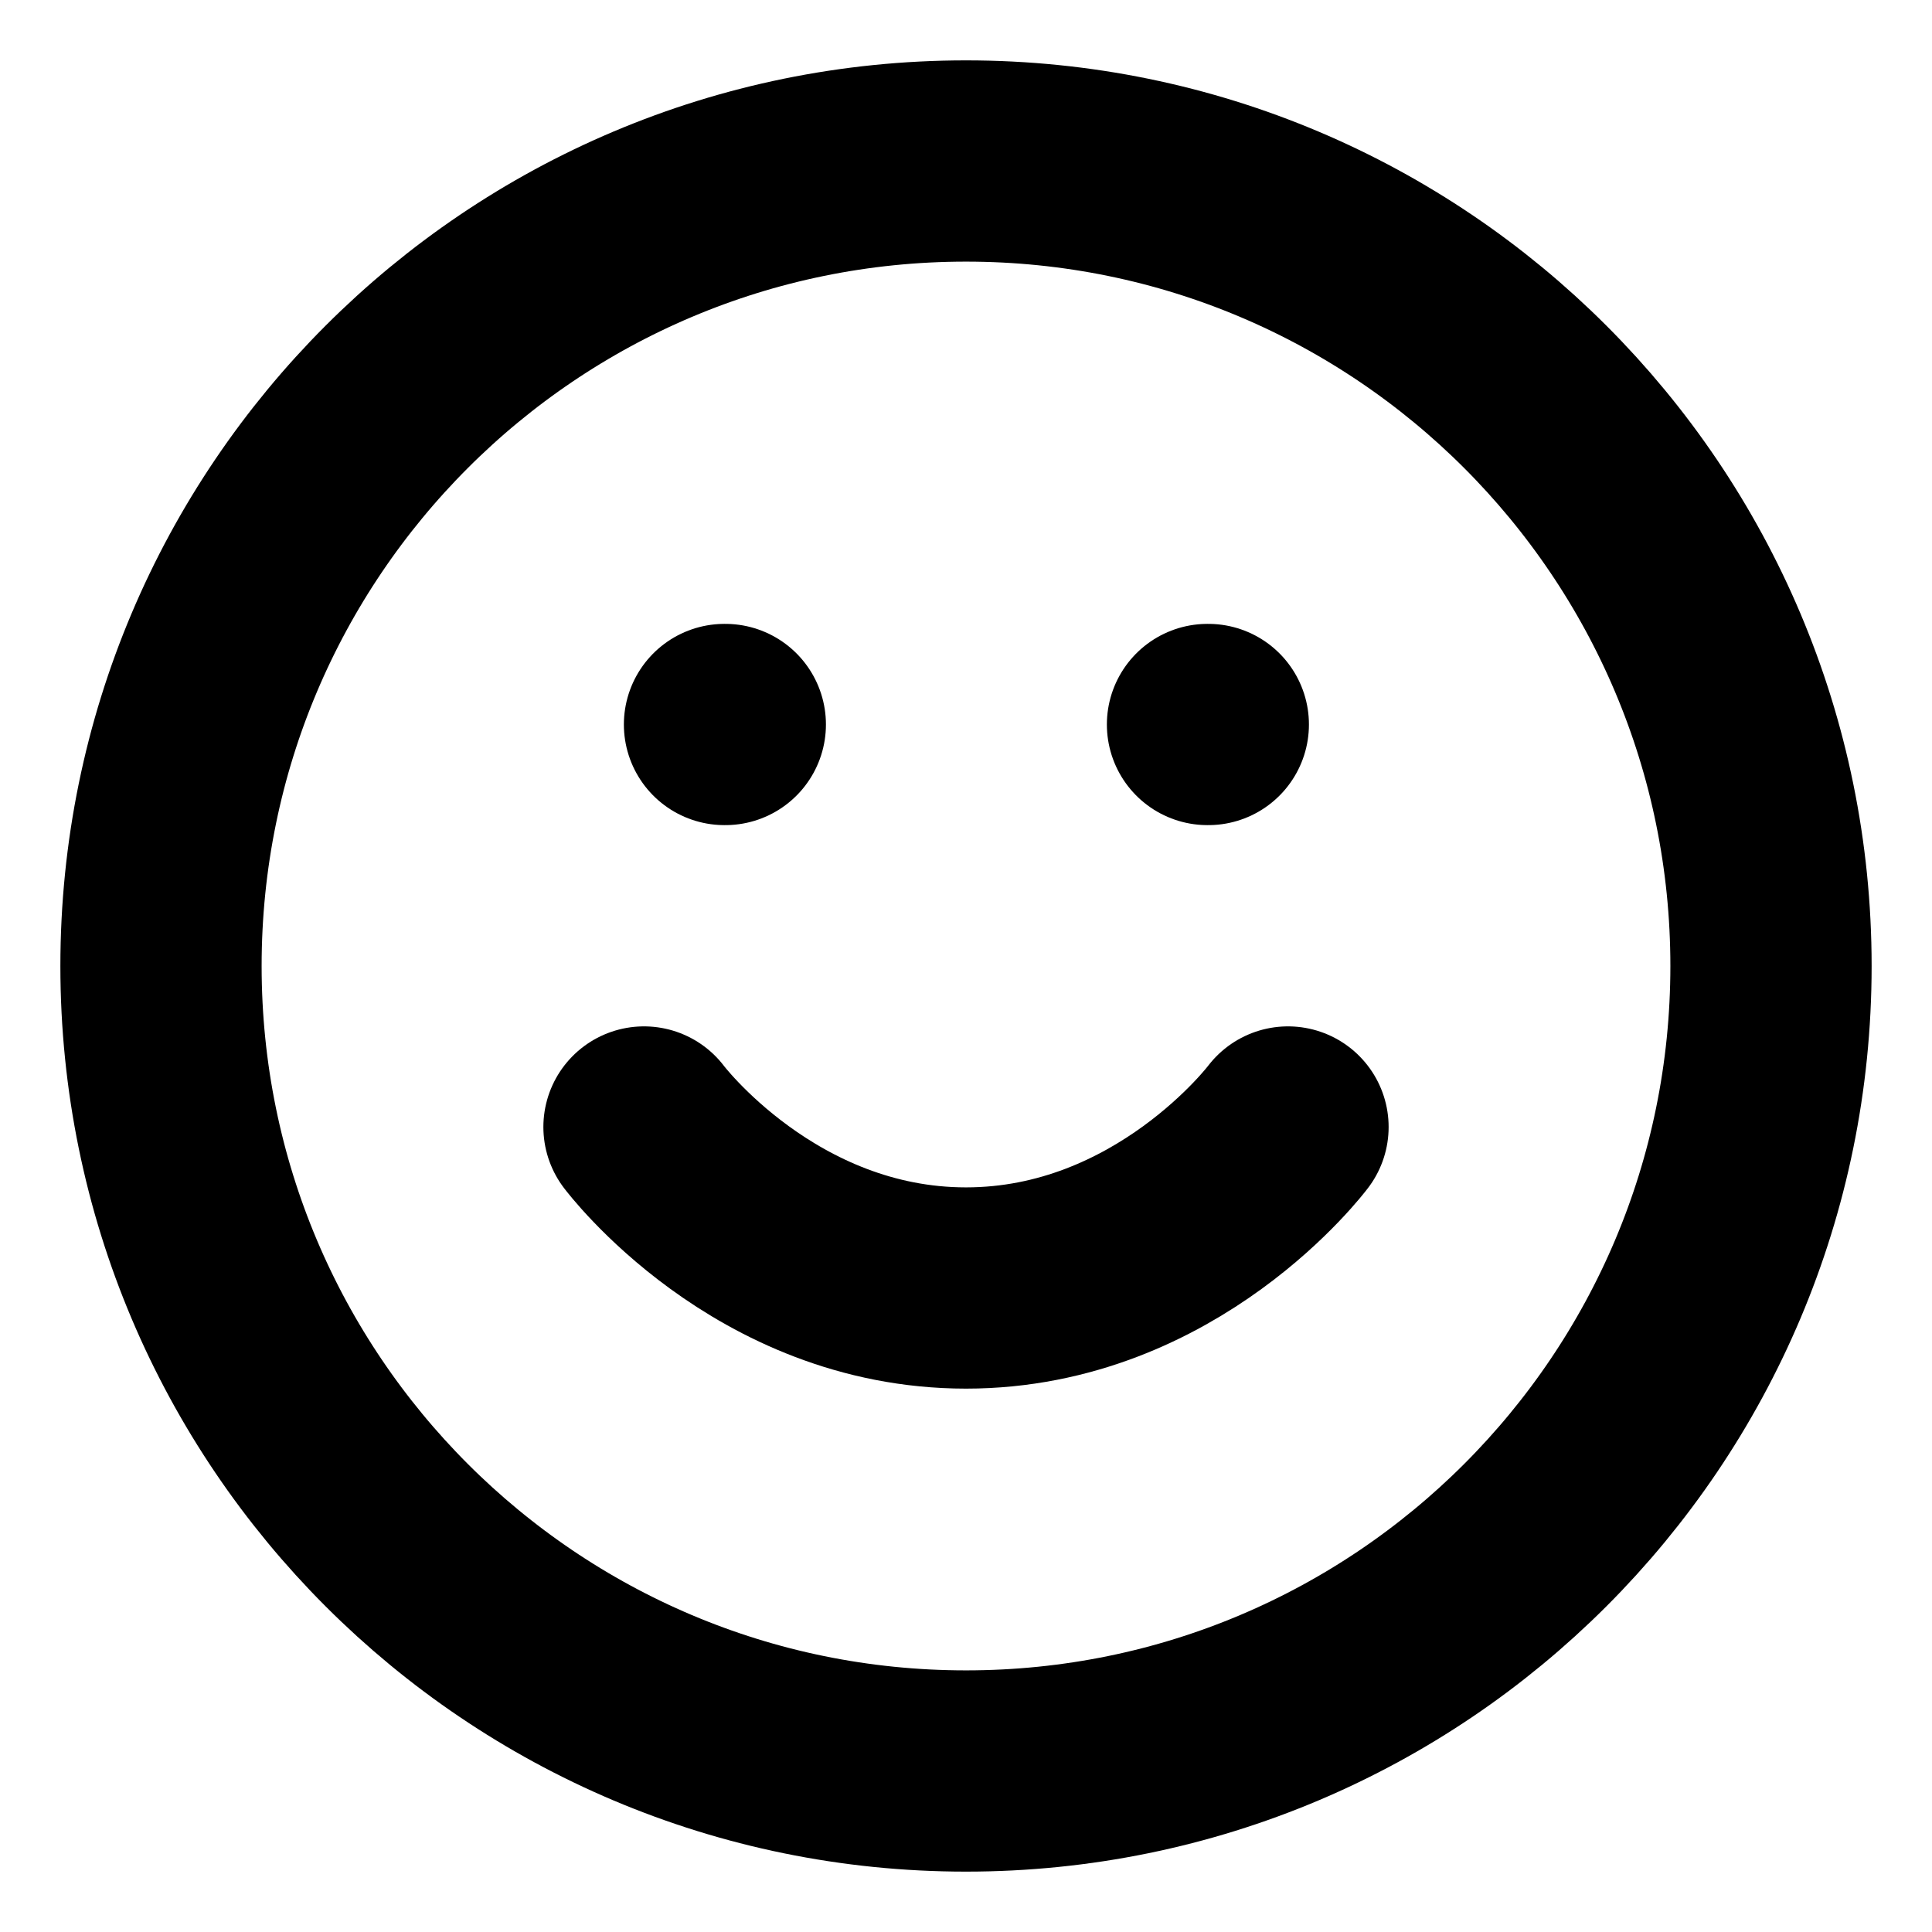
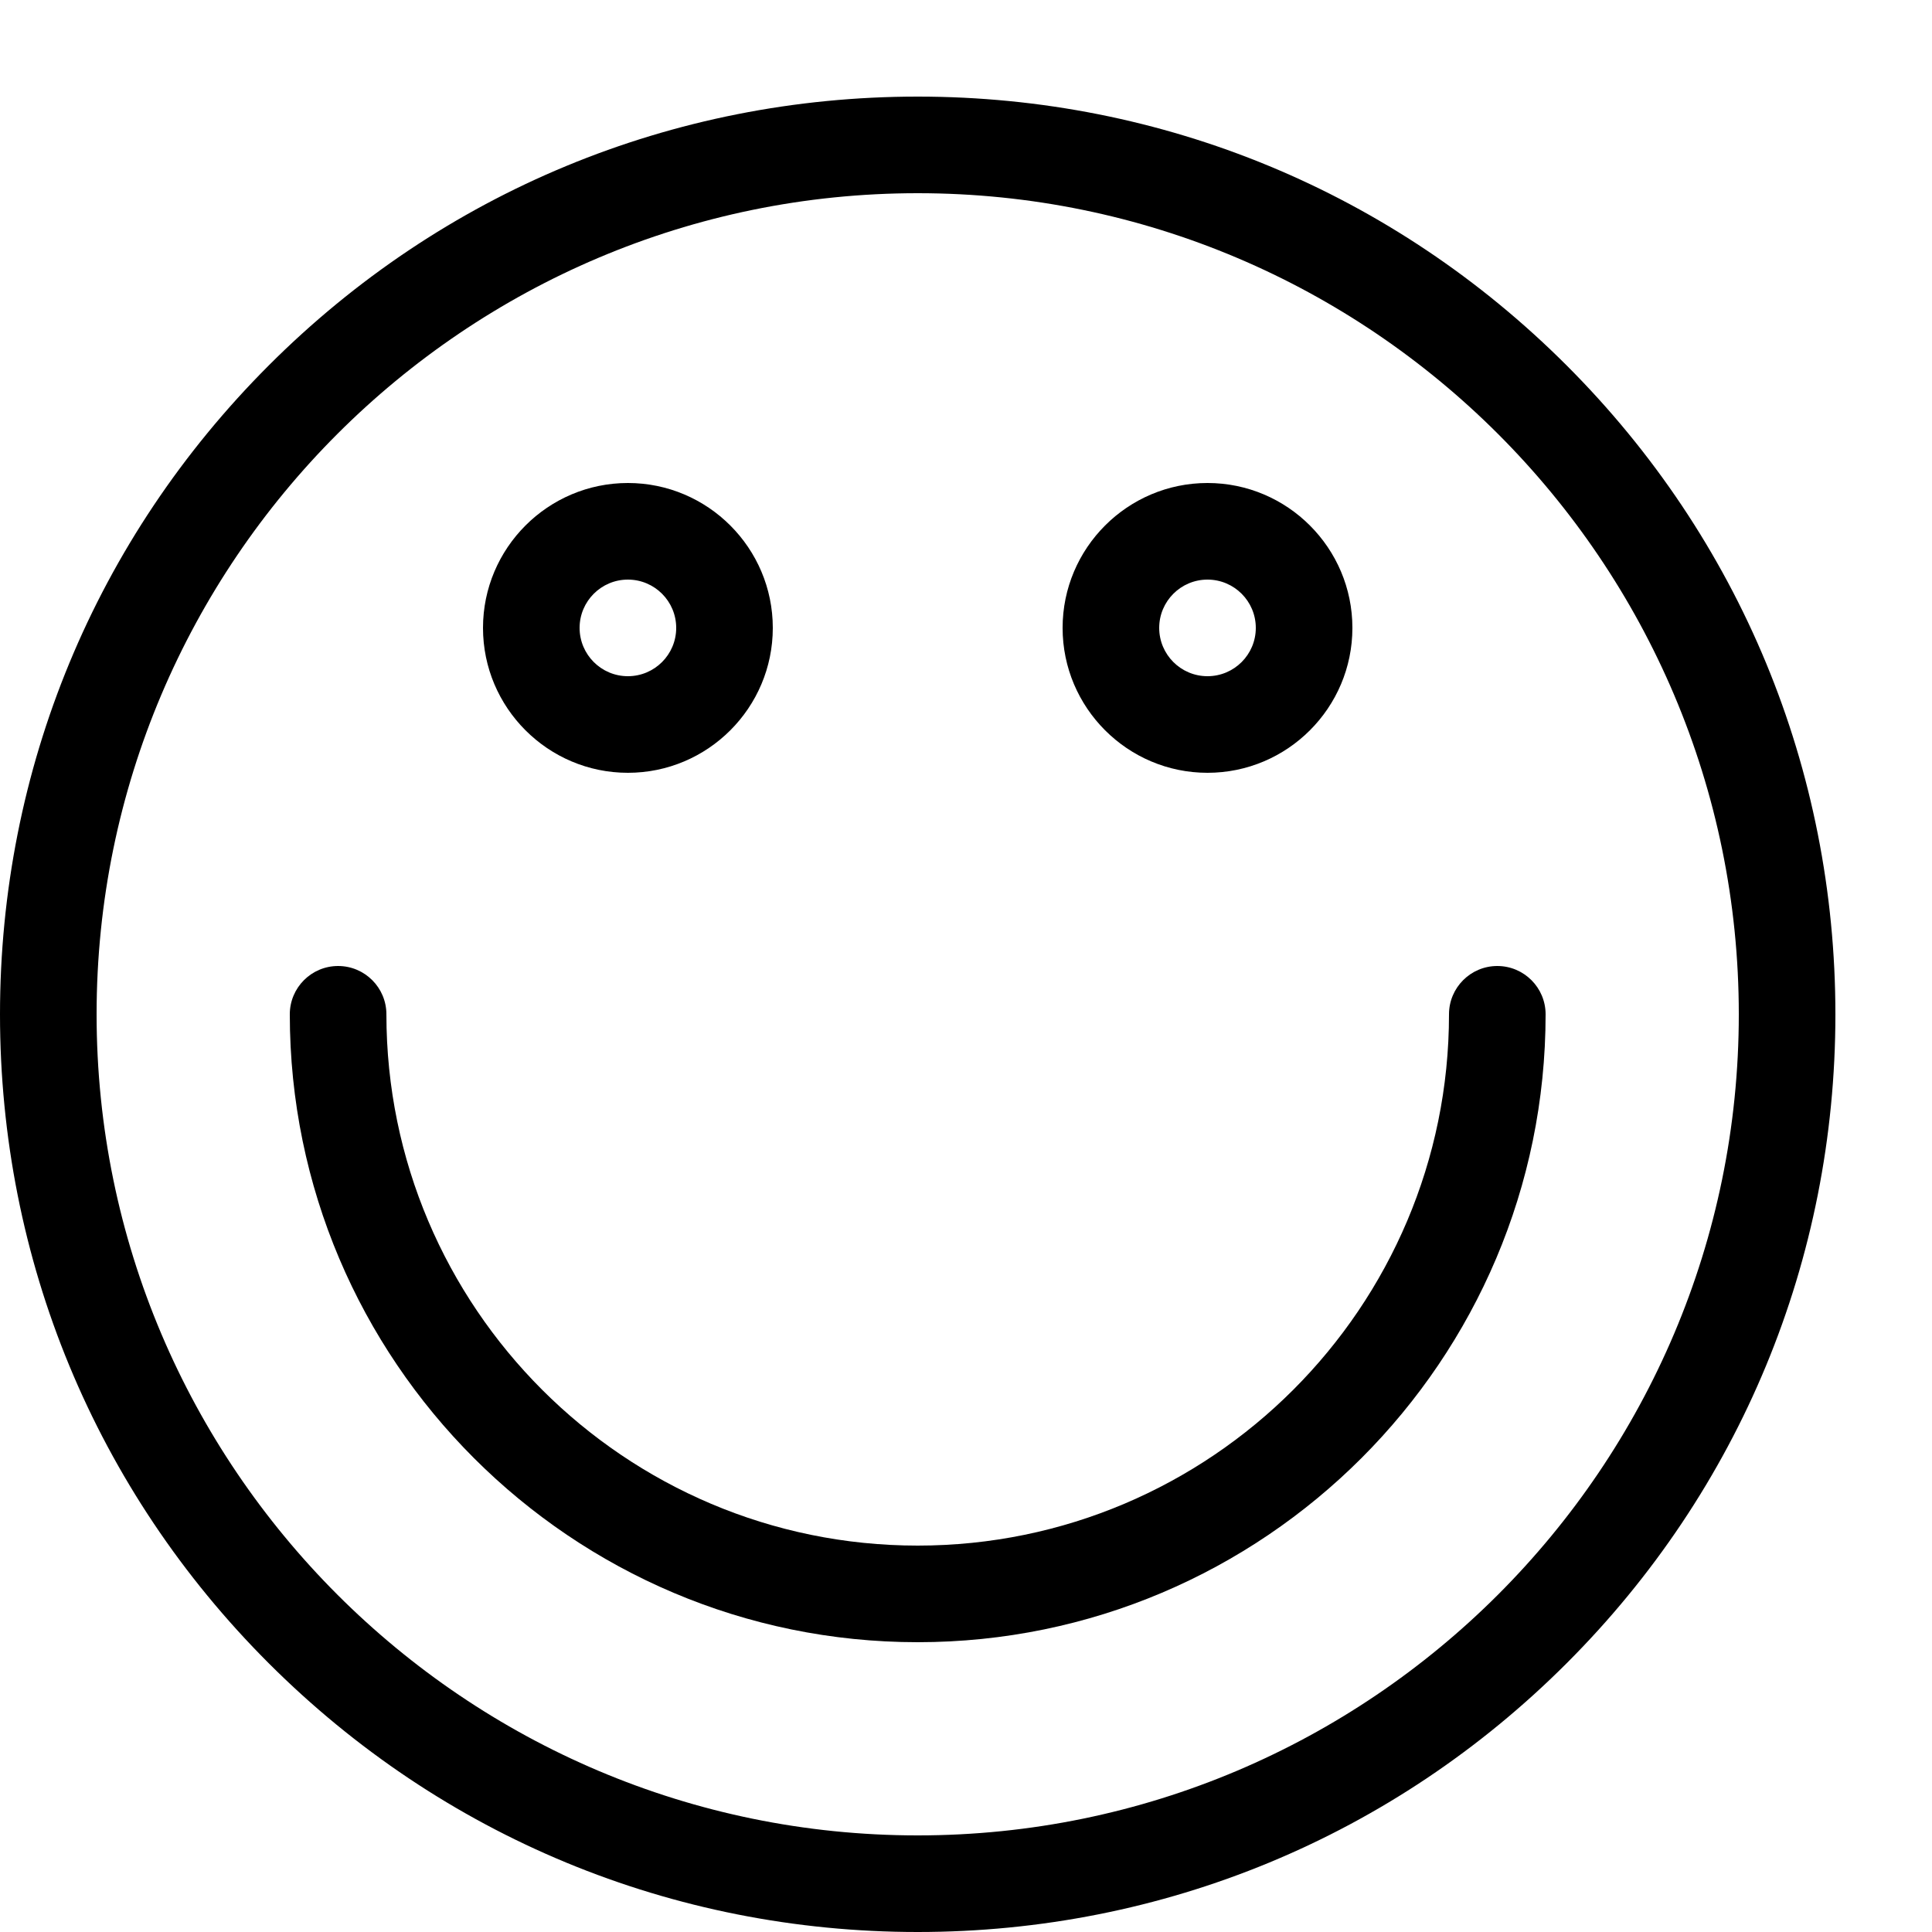
- <svg xmlns="http://www.w3.org/2000/svg" width="24" height="24" viewBox="0 0 24 24" fill="none" stroke="currentColor" stroke-width="2.5" stroke-linecap="round" stroke-linejoin="round" class="feather feather-smile">
-   <circle cx="12" cy="12" r="10" />
-   <path d="M8 14s1.5 2 4 2 4-2 4-2" />
-   <line x1="9" y1="9" x2="9.01" y2="9" />
-   <line x1="15" y1="9" x2="15.01" y2="9" />
+ <svg xmlns="http://www.w3.org/2000/svg" version="1.1" width="20" height="20" viewBox="0 0 20 20">
+   <path fill="#000000" d="M9.5 20c-2.538 0-4.923-0.988-6.718-2.782s-2.782-4.18-2.782-6.717c0-2.538 0.988-4.923 2.782-6.718s4.18-2.783 6.718-2.783c2.538 0 4.923 0.988 6.718 2.783s2.782 4.18 2.782 6.718-0.988 4.923-2.782 6.717c-1.794 1.794-4.18 2.782-6.718 2.782zM9.5 2c-4.687 0-8.5 3.813-8.5 8.5s3.813 8.5 8.5 8.5 8.5-3.813 8.5-8.5-3.813-8.5-8.5-8.5z" />
+   <path fill="#000000" d="M6.5 8c-0.827 0-1.5-0.673-1.5-1.5s0.673-1.5 1.5-1.5 1.5 0.673 1.5 1.5-0.673 1.5-1.5 1.5zM6.5 6c-0.276 0-0.5 0.224-0.5 0.5s0.224 0.5 0.5 0.5 0.5-0.224 0.5-0.5-0.224-0.5-0.5-0.5z" />
+   <path fill="#000000" d="M12.5 8c-0.827 0-1.5-0.673-1.5-1.5s0.673-1.5 1.5-1.5 1.5 0.673 1.5 1.5-0.673 1.5-1.5 1.5zM12.5 6c-0.276 0-0.5 0.224-0.5 0.5s0.224 0.5 0.5 0.5 0.5-0.224 0.5-0.5-0.224-0.5-0.5-0.5z" />
+   <path fill="#000000" d="M9.5 17c-3.584 0-6.5-2.916-6.5-6.5 0-0.276 0.224-0.5 0.5-0.5s0.5 0.224 0.5 0.5c0 3.033 2.467 5.5 5.5 5.5s5.5-2.467 5.5-5.5c0-0.276 0.224-0.5 0.5-0.5s0.5 0.224 0.5 0.5c0 3.584-2.916 6.5-6.5 6.5z" />
</svg>
